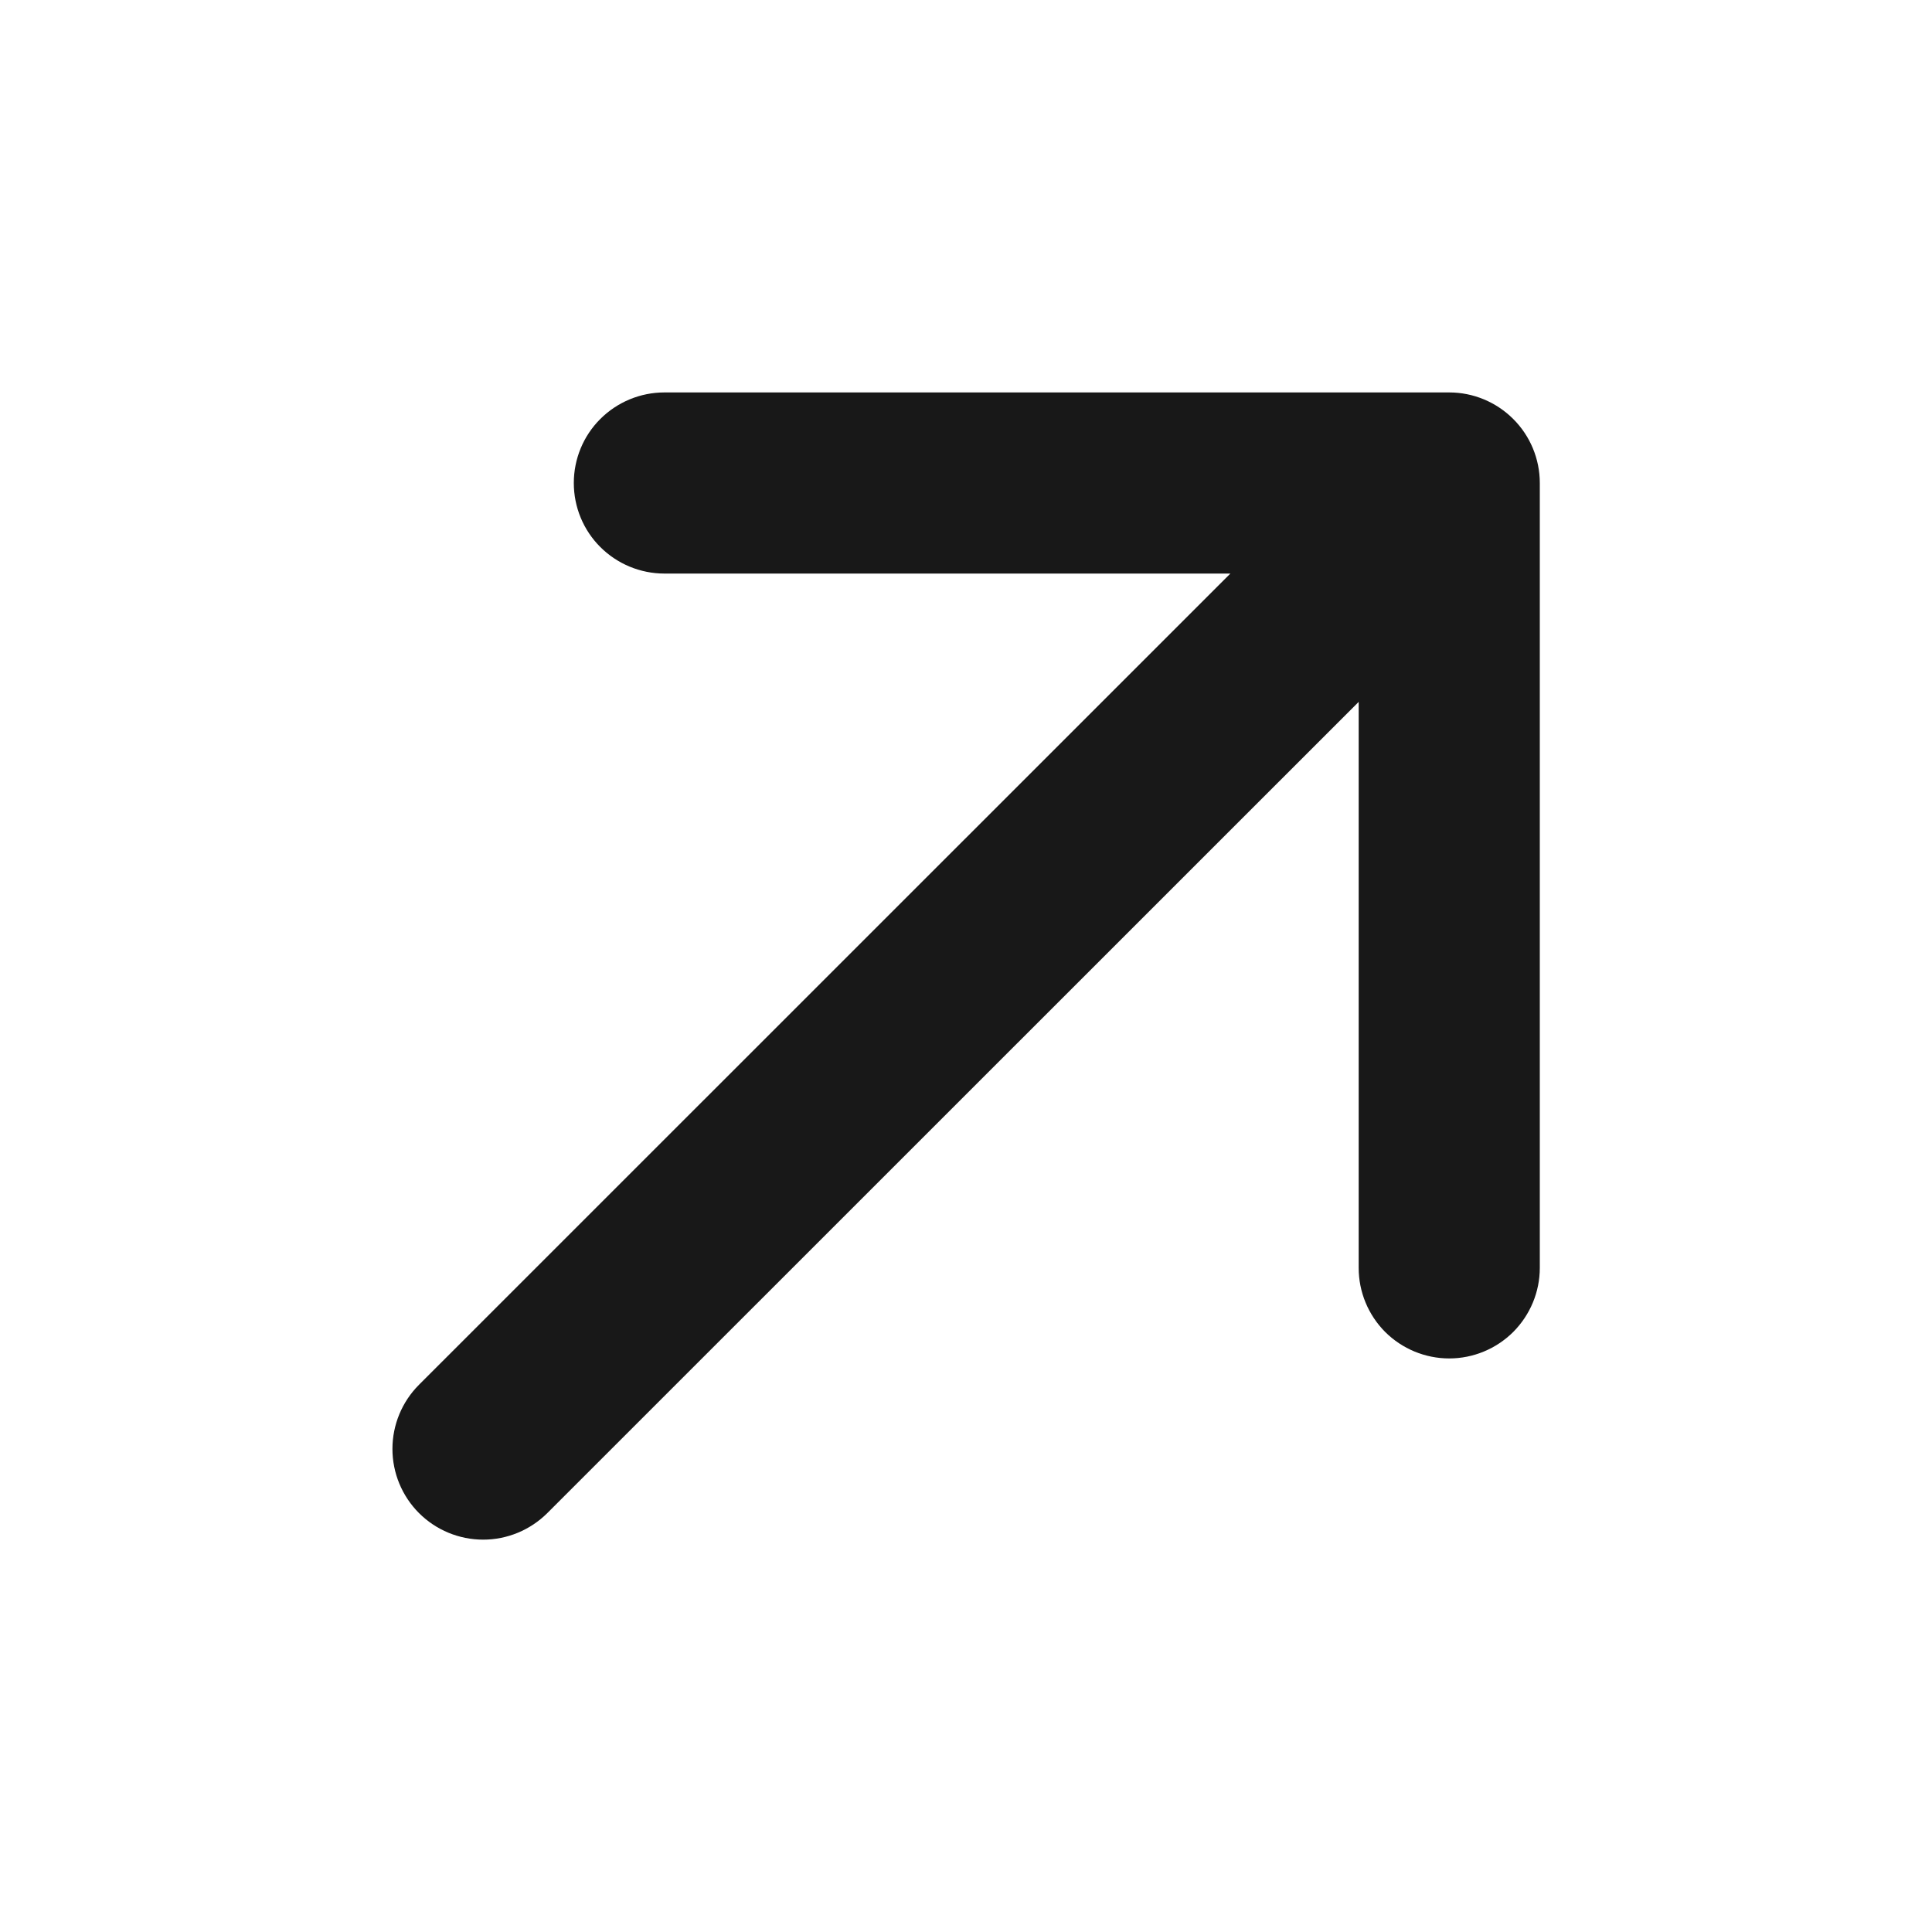
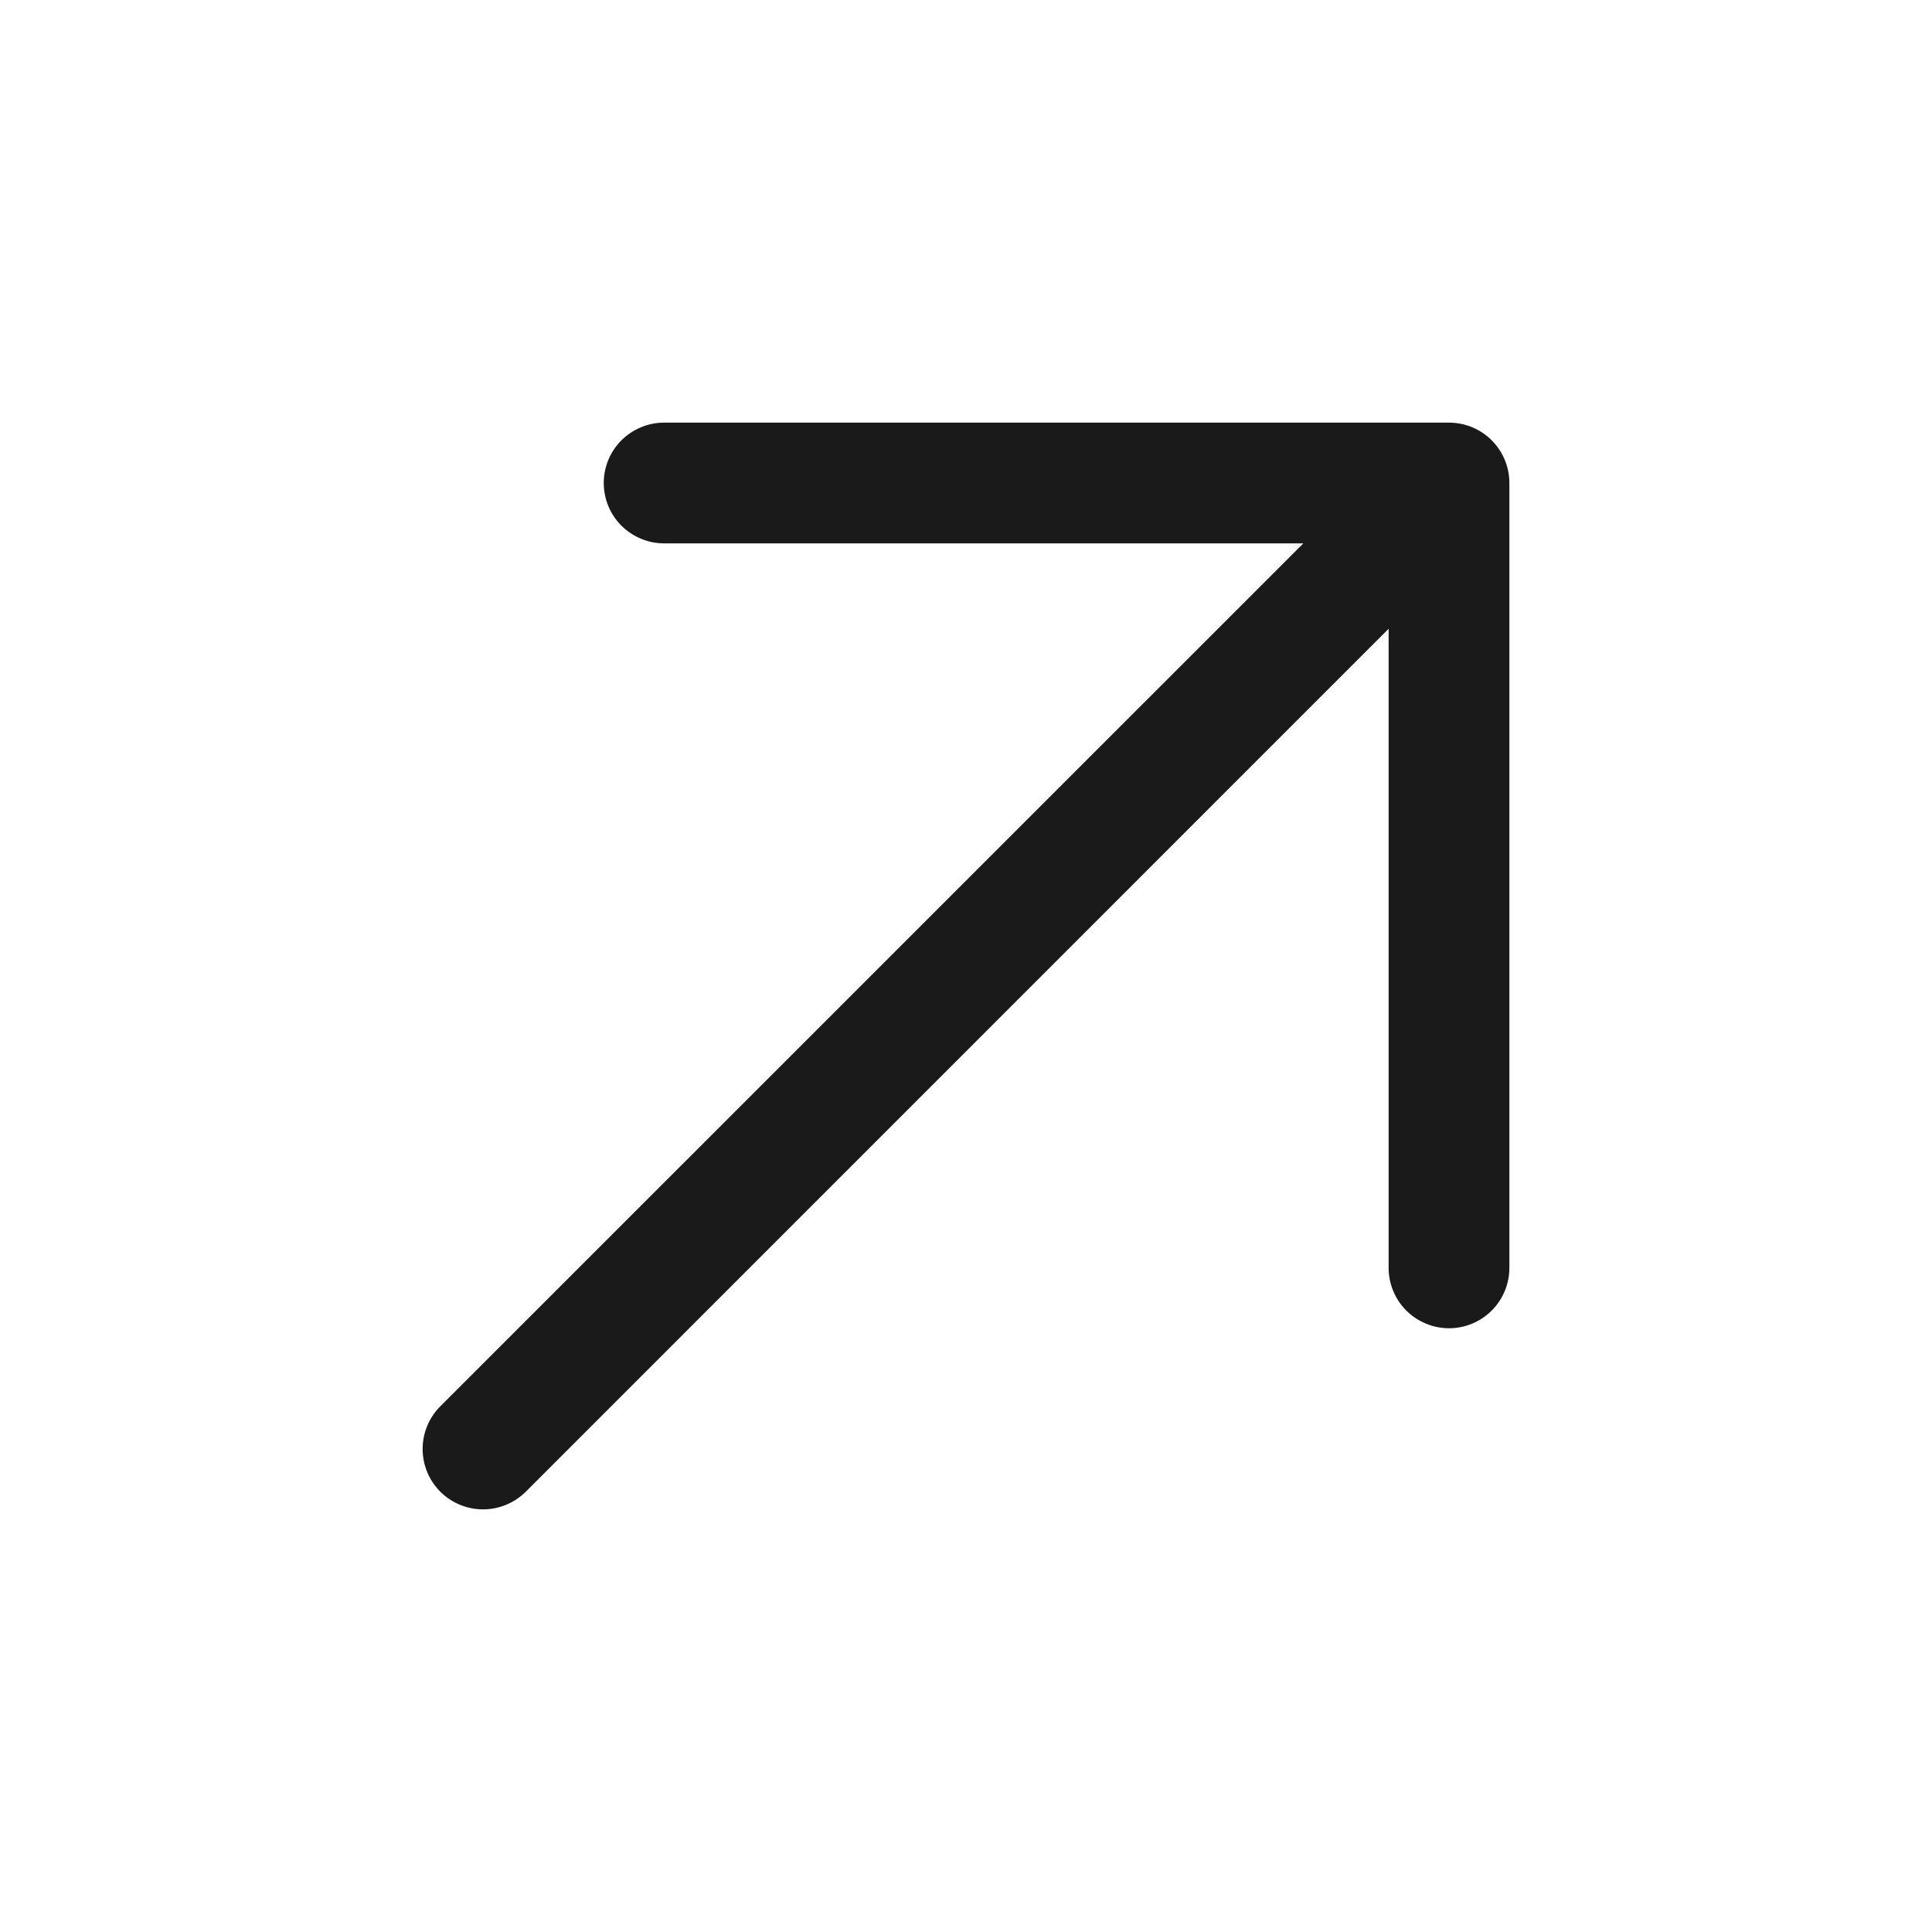
- <svg xmlns="http://www.w3.org/2000/svg" width="24" height="24" viewBox="0 0 24 24" fill="none">
-   <path d="M19.128 6V15.75C19.128 16.048 19.009 16.334 18.798 16.546C18.587 16.756 18.301 16.875 18.003 16.875C17.704 16.875 17.418 16.756 17.207 16.546C16.996 16.334 16.878 16.048 16.878 15.75V8.719L6.799 18.796C6.587 19.007 6.301 19.126 6.002 19.126C5.703 19.126 5.416 19.007 5.205 18.796C4.994 18.585 4.875 18.298 4.875 17.999C4.875 17.7 4.994 17.413 5.205 17.202L15.284 7.125H8.253C7.955 7.125 7.668 7.006 7.457 6.795C7.246 6.585 7.128 6.298 7.128 6C7.128 5.702 7.246 5.415 7.457 5.205C7.668 4.994 7.955 4.875 8.253 4.875H18.003C18.301 4.875 18.587 4.994 18.798 5.205C19.009 5.415 19.128 5.702 19.128 6Z" fill="#181818" />
+ <svg xmlns="http://www.w3.org/2000/svg" width="20" height="20" viewBox="0 0 20 20" fill="none">
+   <path d="M15.625 5V13.125C15.625 13.291 15.559 13.45 15.442 13.567C15.325 13.684 15.166 13.75 15 13.75C14.835 13.75 14.676 13.684 14.558 13.567C14.441 13.45 14.375 13.291 14.375 13.125V6.509L5.443 15.442C5.325 15.559 5.166 15.625 5 15.625C4.835 15.625 4.675 15.559 4.558 15.442C4.441 15.325 4.375 15.166 4.375 15C4.375 14.834 4.441 14.675 4.558 14.558L13.492 5.625H6.875C6.71 5.625 6.551 5.559 6.433 5.442C6.316 5.325 6.25 5.166 6.25 5C6.25 4.834 6.316 4.675 6.433 4.558C6.551 4.441 6.71 4.375 6.875 4.375H15C15.166 4.375 15.325 4.441 15.442 4.558C15.559 4.675 15.625 4.834 15.625 5Z" fill="#1A1A1A" />
</svg>
